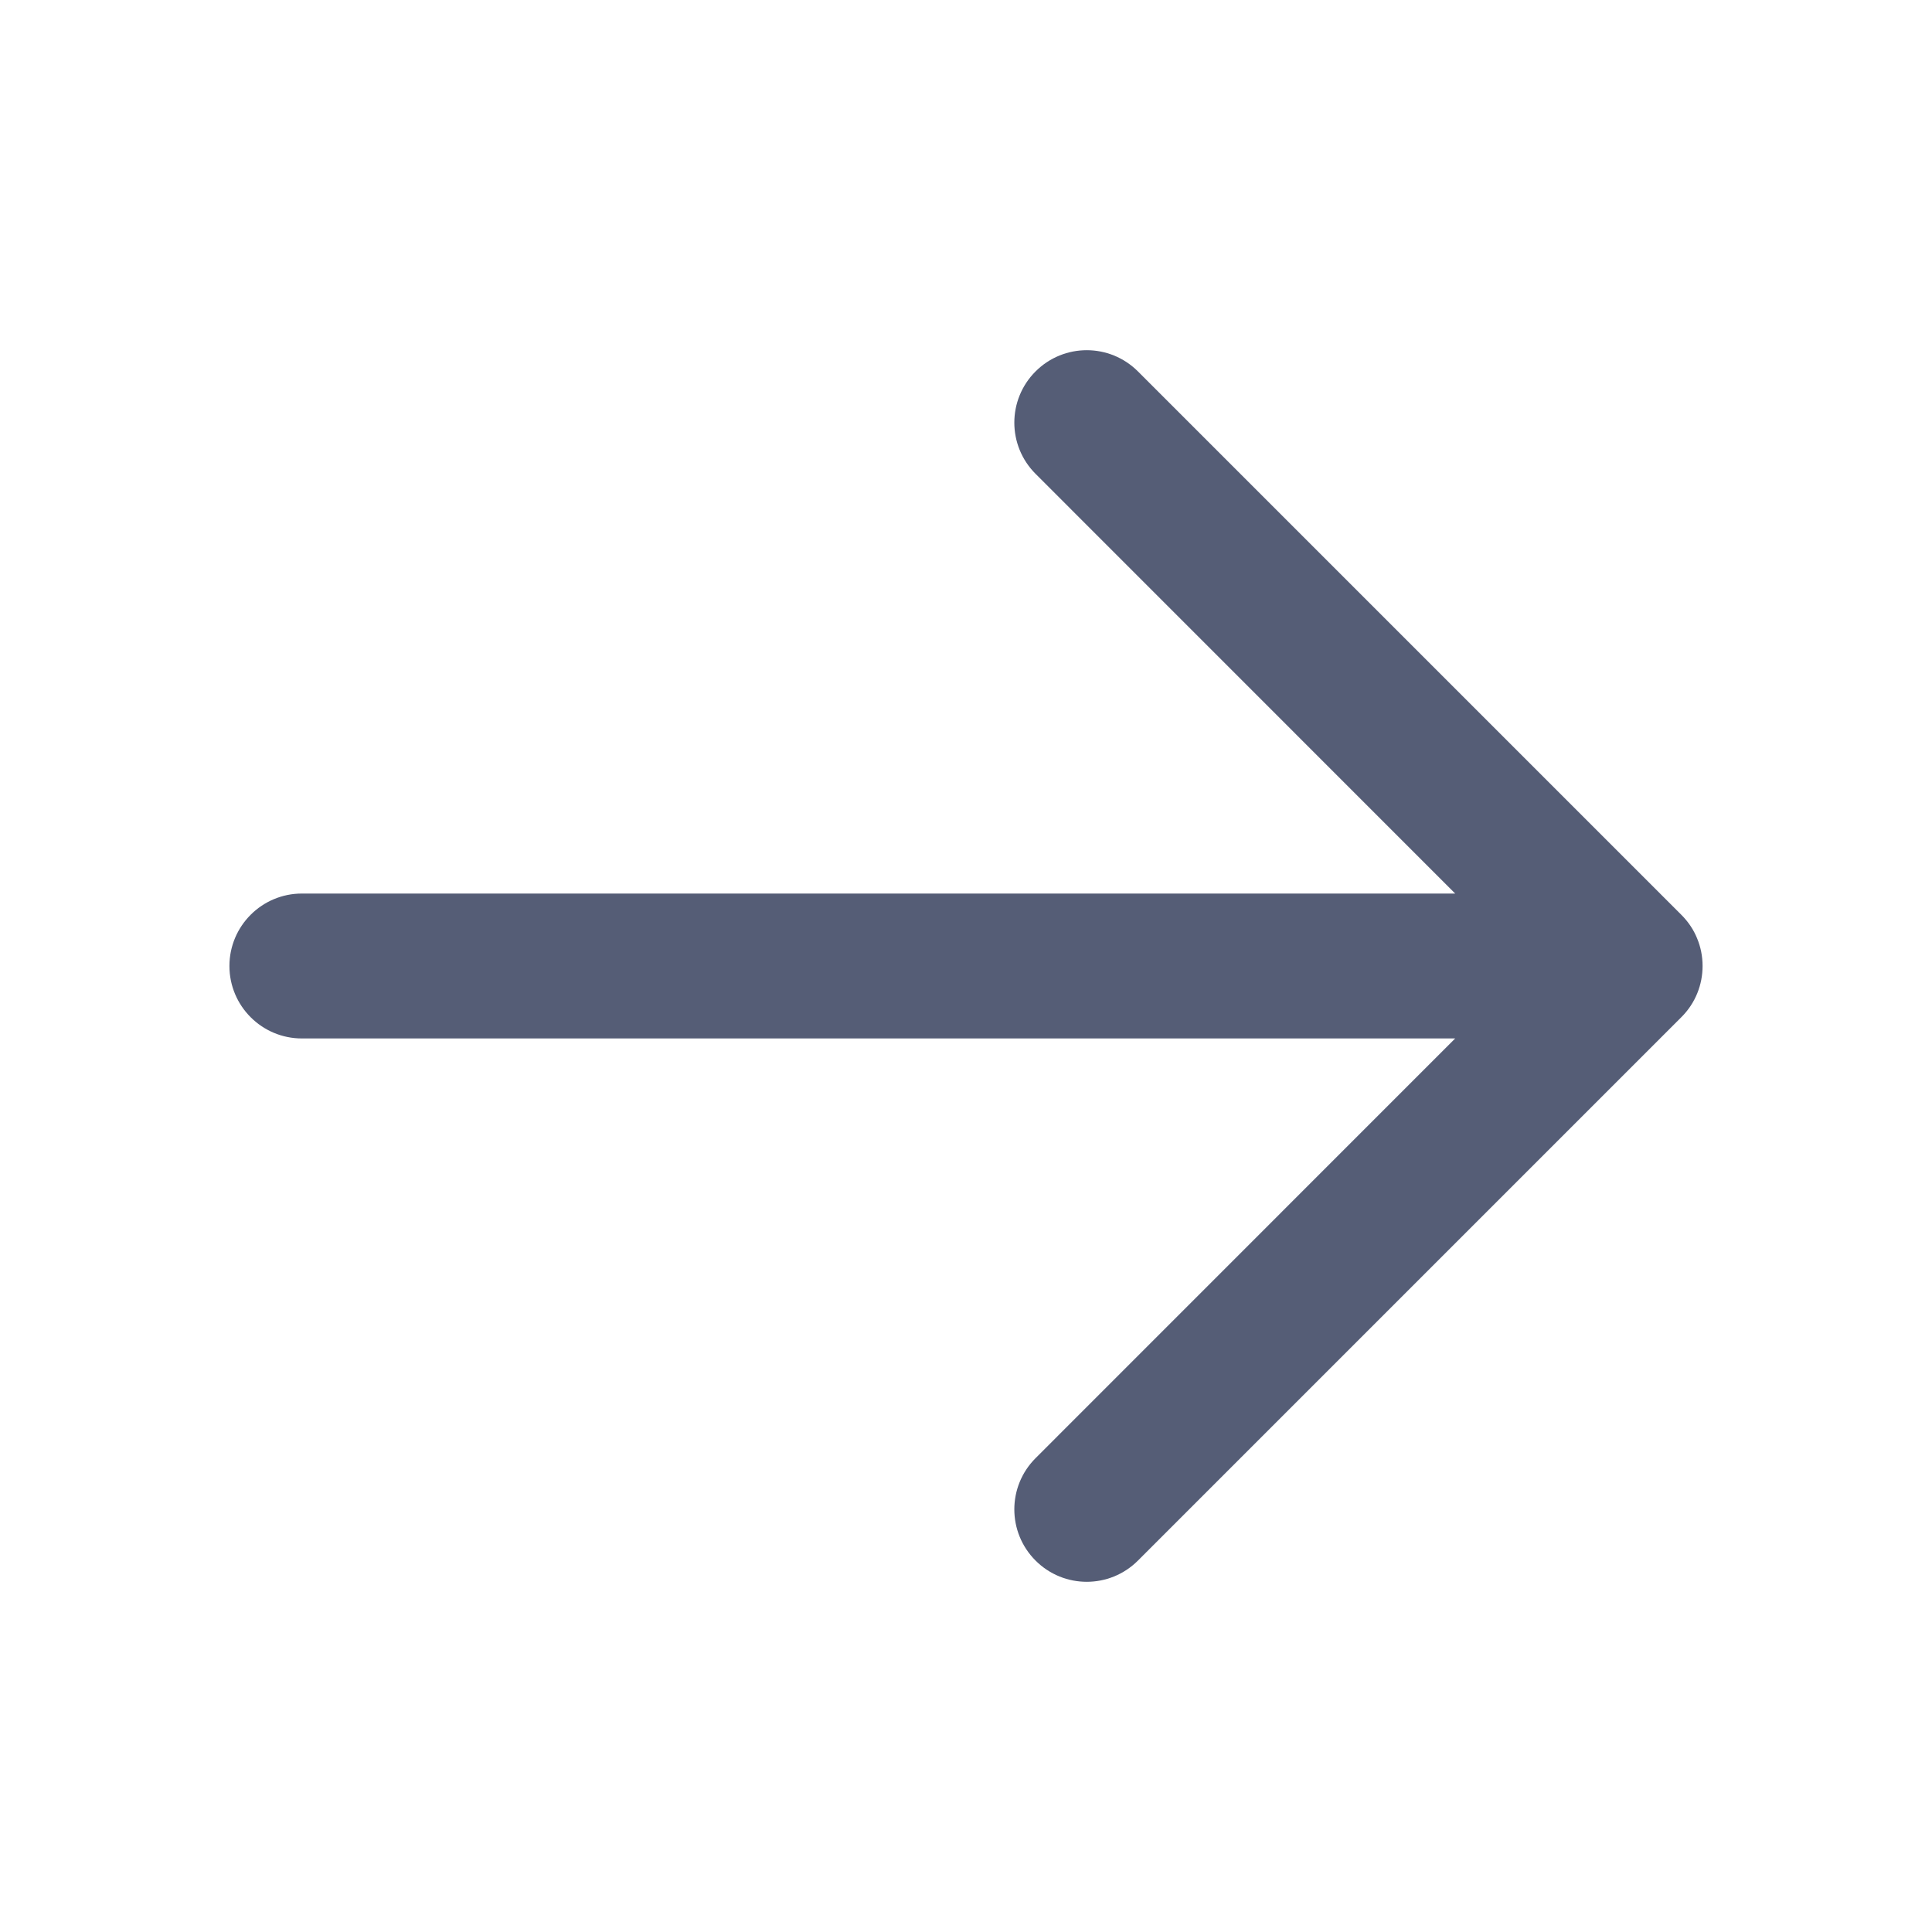
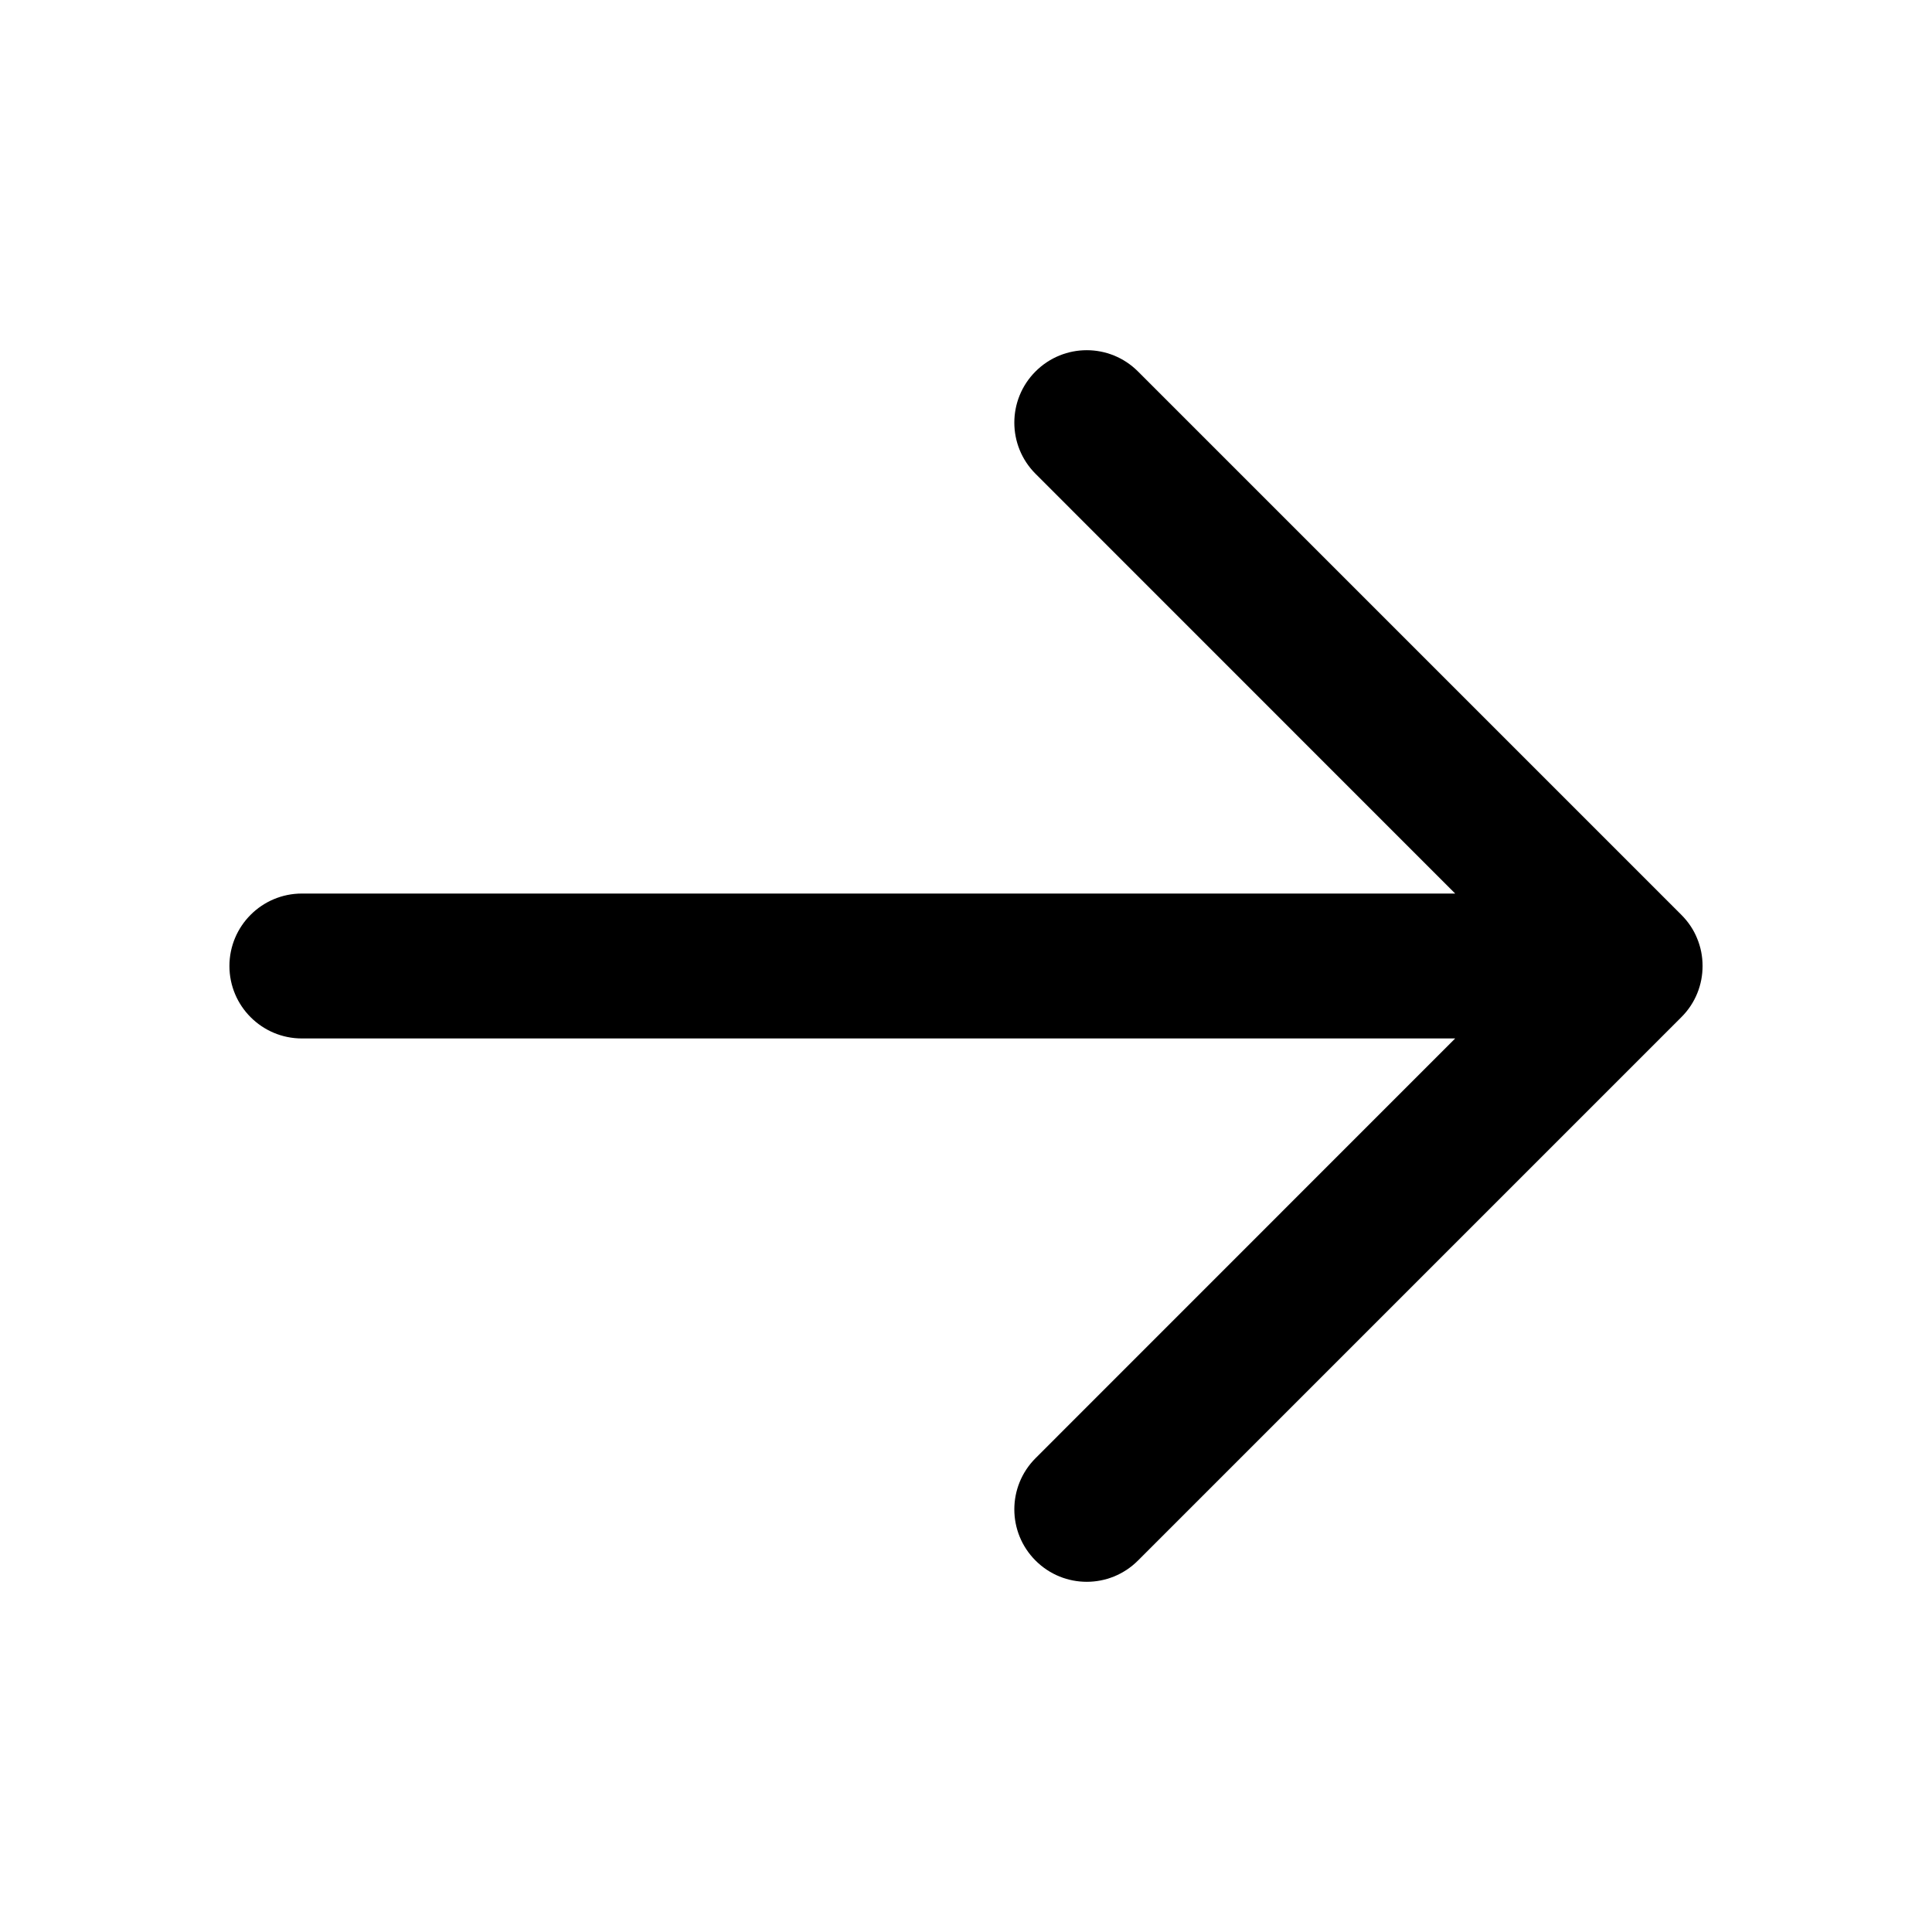
<svg xmlns="http://www.w3.org/2000/svg" width="20" height="20" viewBox="0 0 20 20" fill="none">
-   <path d="M11.78 3.845C11.487 3.552 11.013 3.552 10.72 3.845C10.427 4.138 10.427 4.612 10.72 4.905L15.064 9.25H3.125C2.711 9.25 2.375 9.586 2.375 10C2.375 10.414 2.711 10.75 3.125 10.75H15.064L10.72 15.095C10.427 15.388 10.427 15.862 10.72 16.155C11.013 16.448 11.487 16.448 11.78 16.155L17.405 10.53C17.552 10.384 17.625 10.192 17.625 10C17.625 9.898 17.605 9.801 17.568 9.713C17.532 9.624 17.477 9.542 17.405 9.47L11.78 3.845Z" fill="#555D76" />
+   <path d="M11.78 3.845C11.487 3.552 11.013 3.552 10.72 3.845C10.427 4.138 10.427 4.612 10.72 4.905L15.064 9.25H3.125C2.711 9.25 2.375 9.586 2.375 10C2.375 10.414 2.711 10.75 3.125 10.75H15.064L10.72 15.095C10.427 15.388 10.427 15.862 10.72 16.155C11.013 16.448 11.487 16.448 11.78 16.155L17.405 10.53C17.552 10.384 17.625 10.192 17.625 10C17.625 9.898 17.605 9.801 17.568 9.713C17.532 9.624 17.477 9.542 17.405 9.47L11.78 3.845Z" fill="currentColor" />
</svg>
